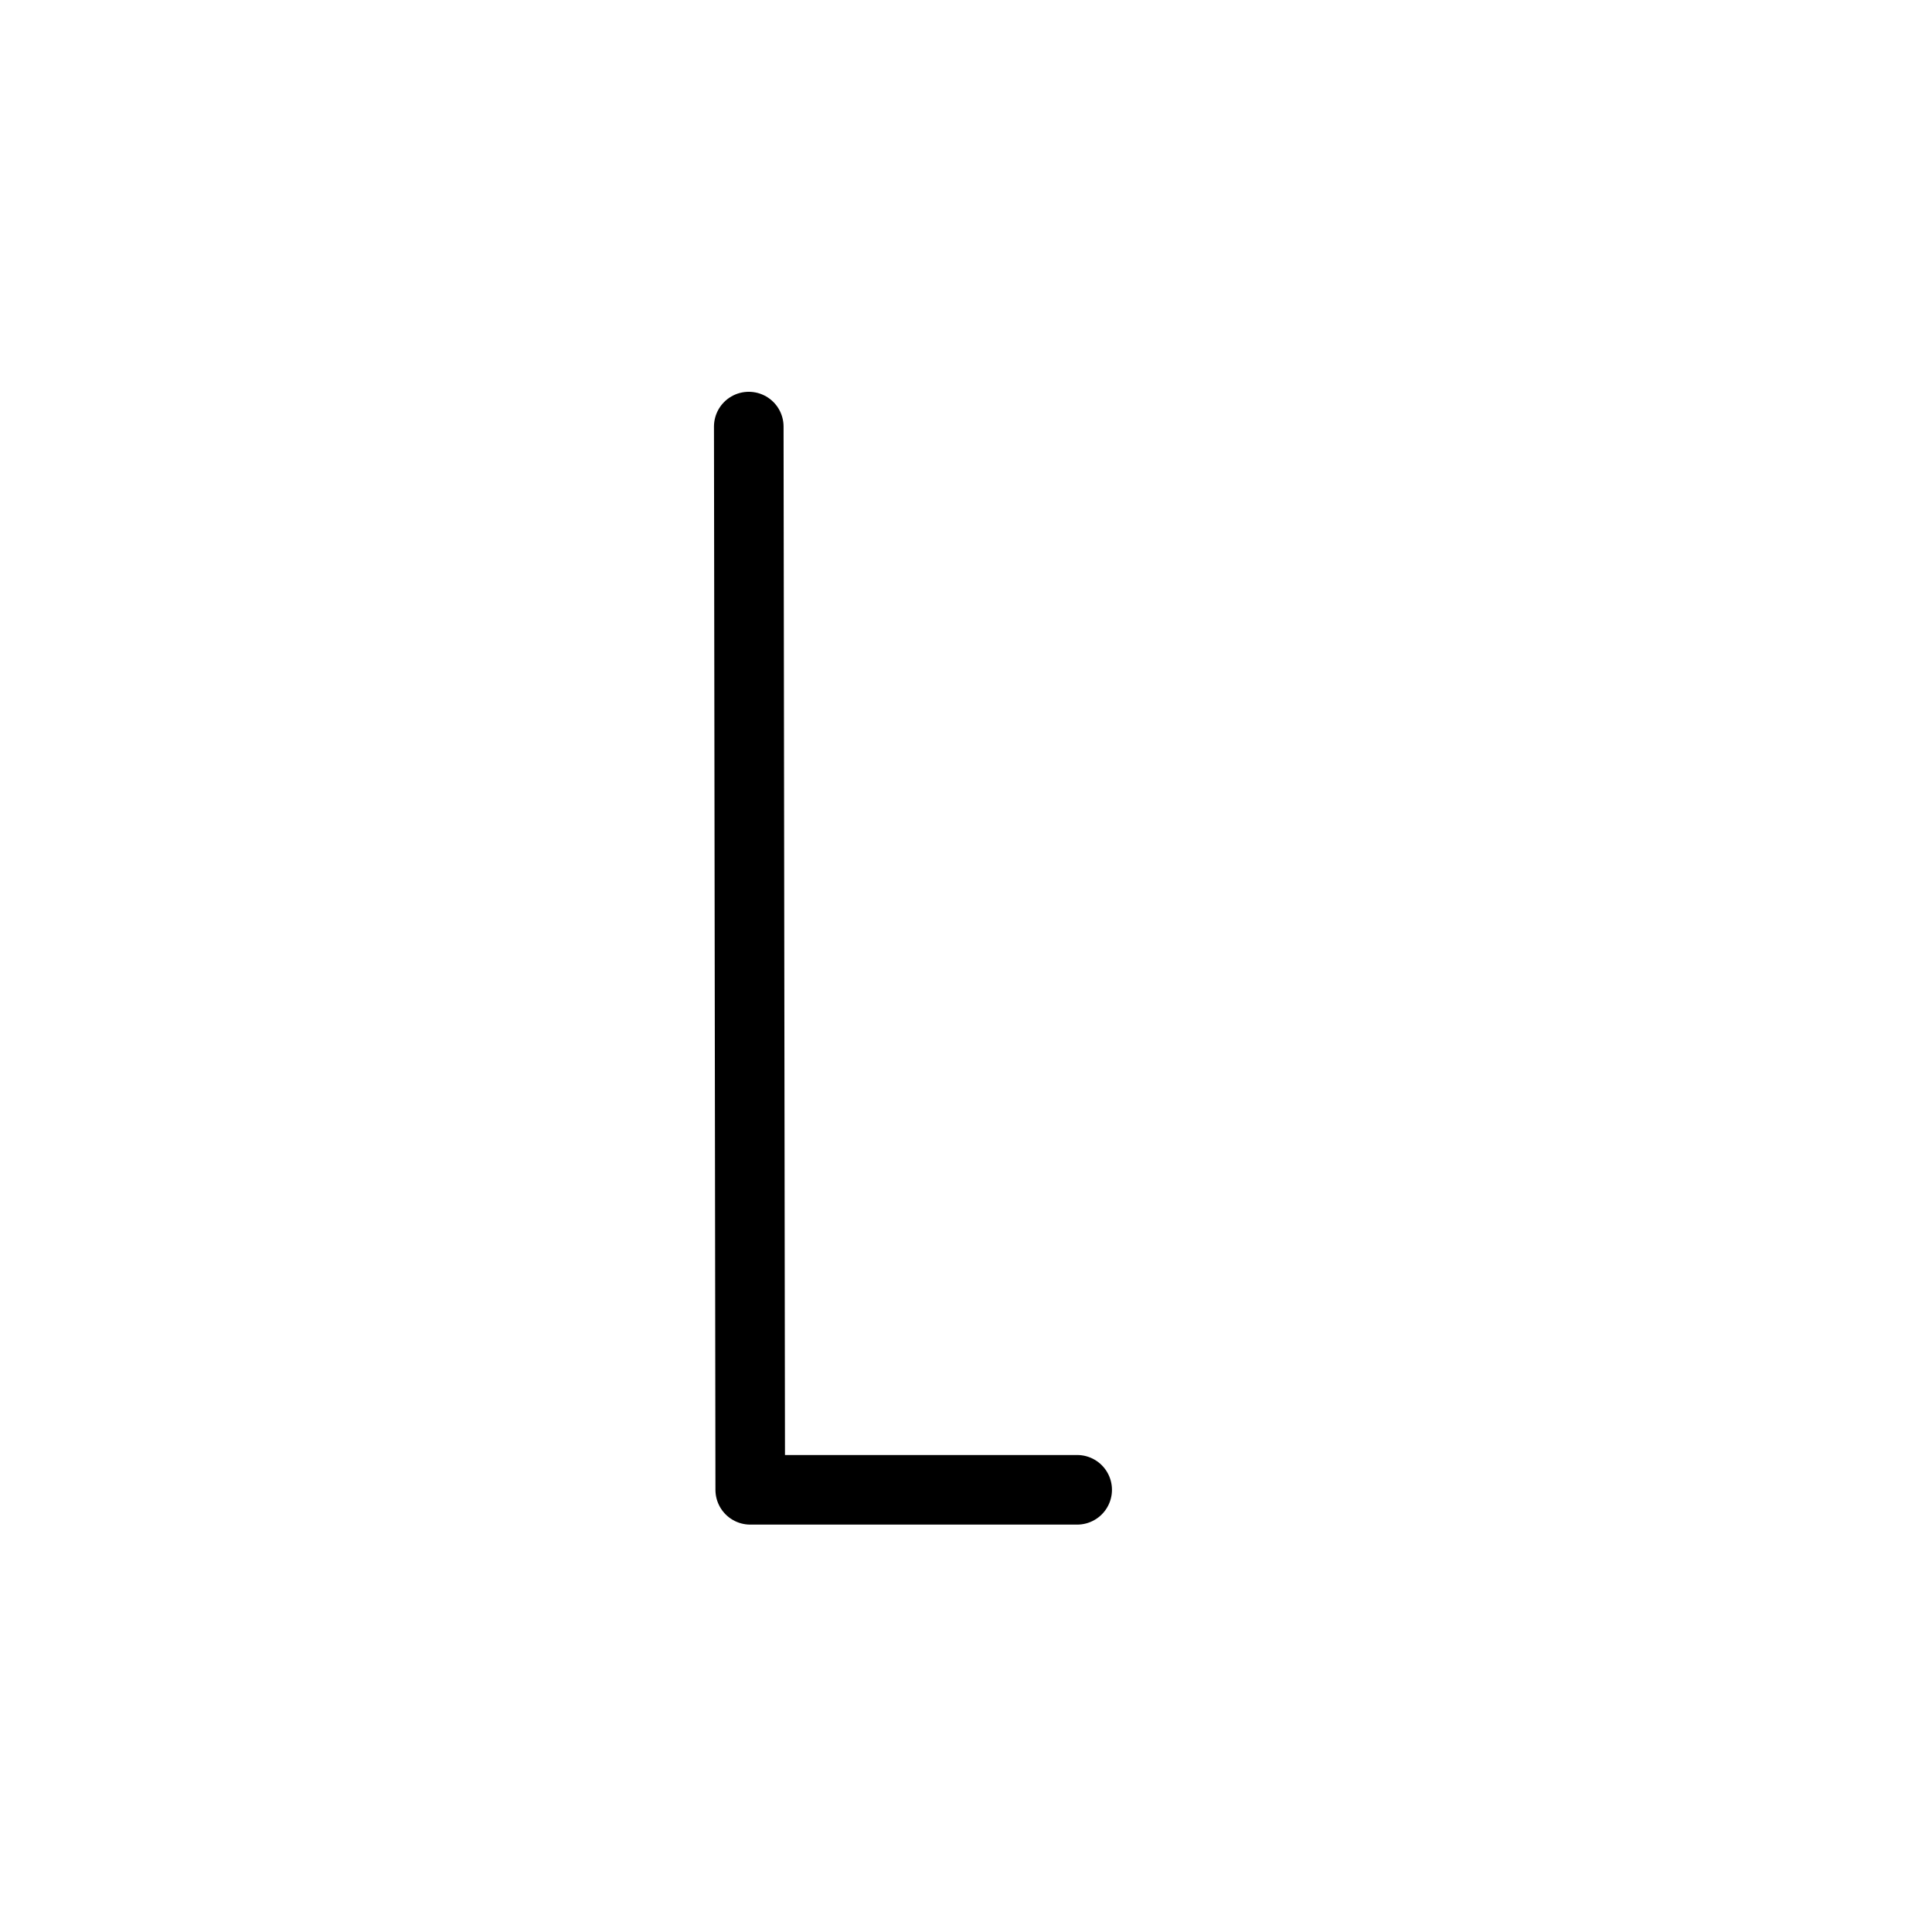
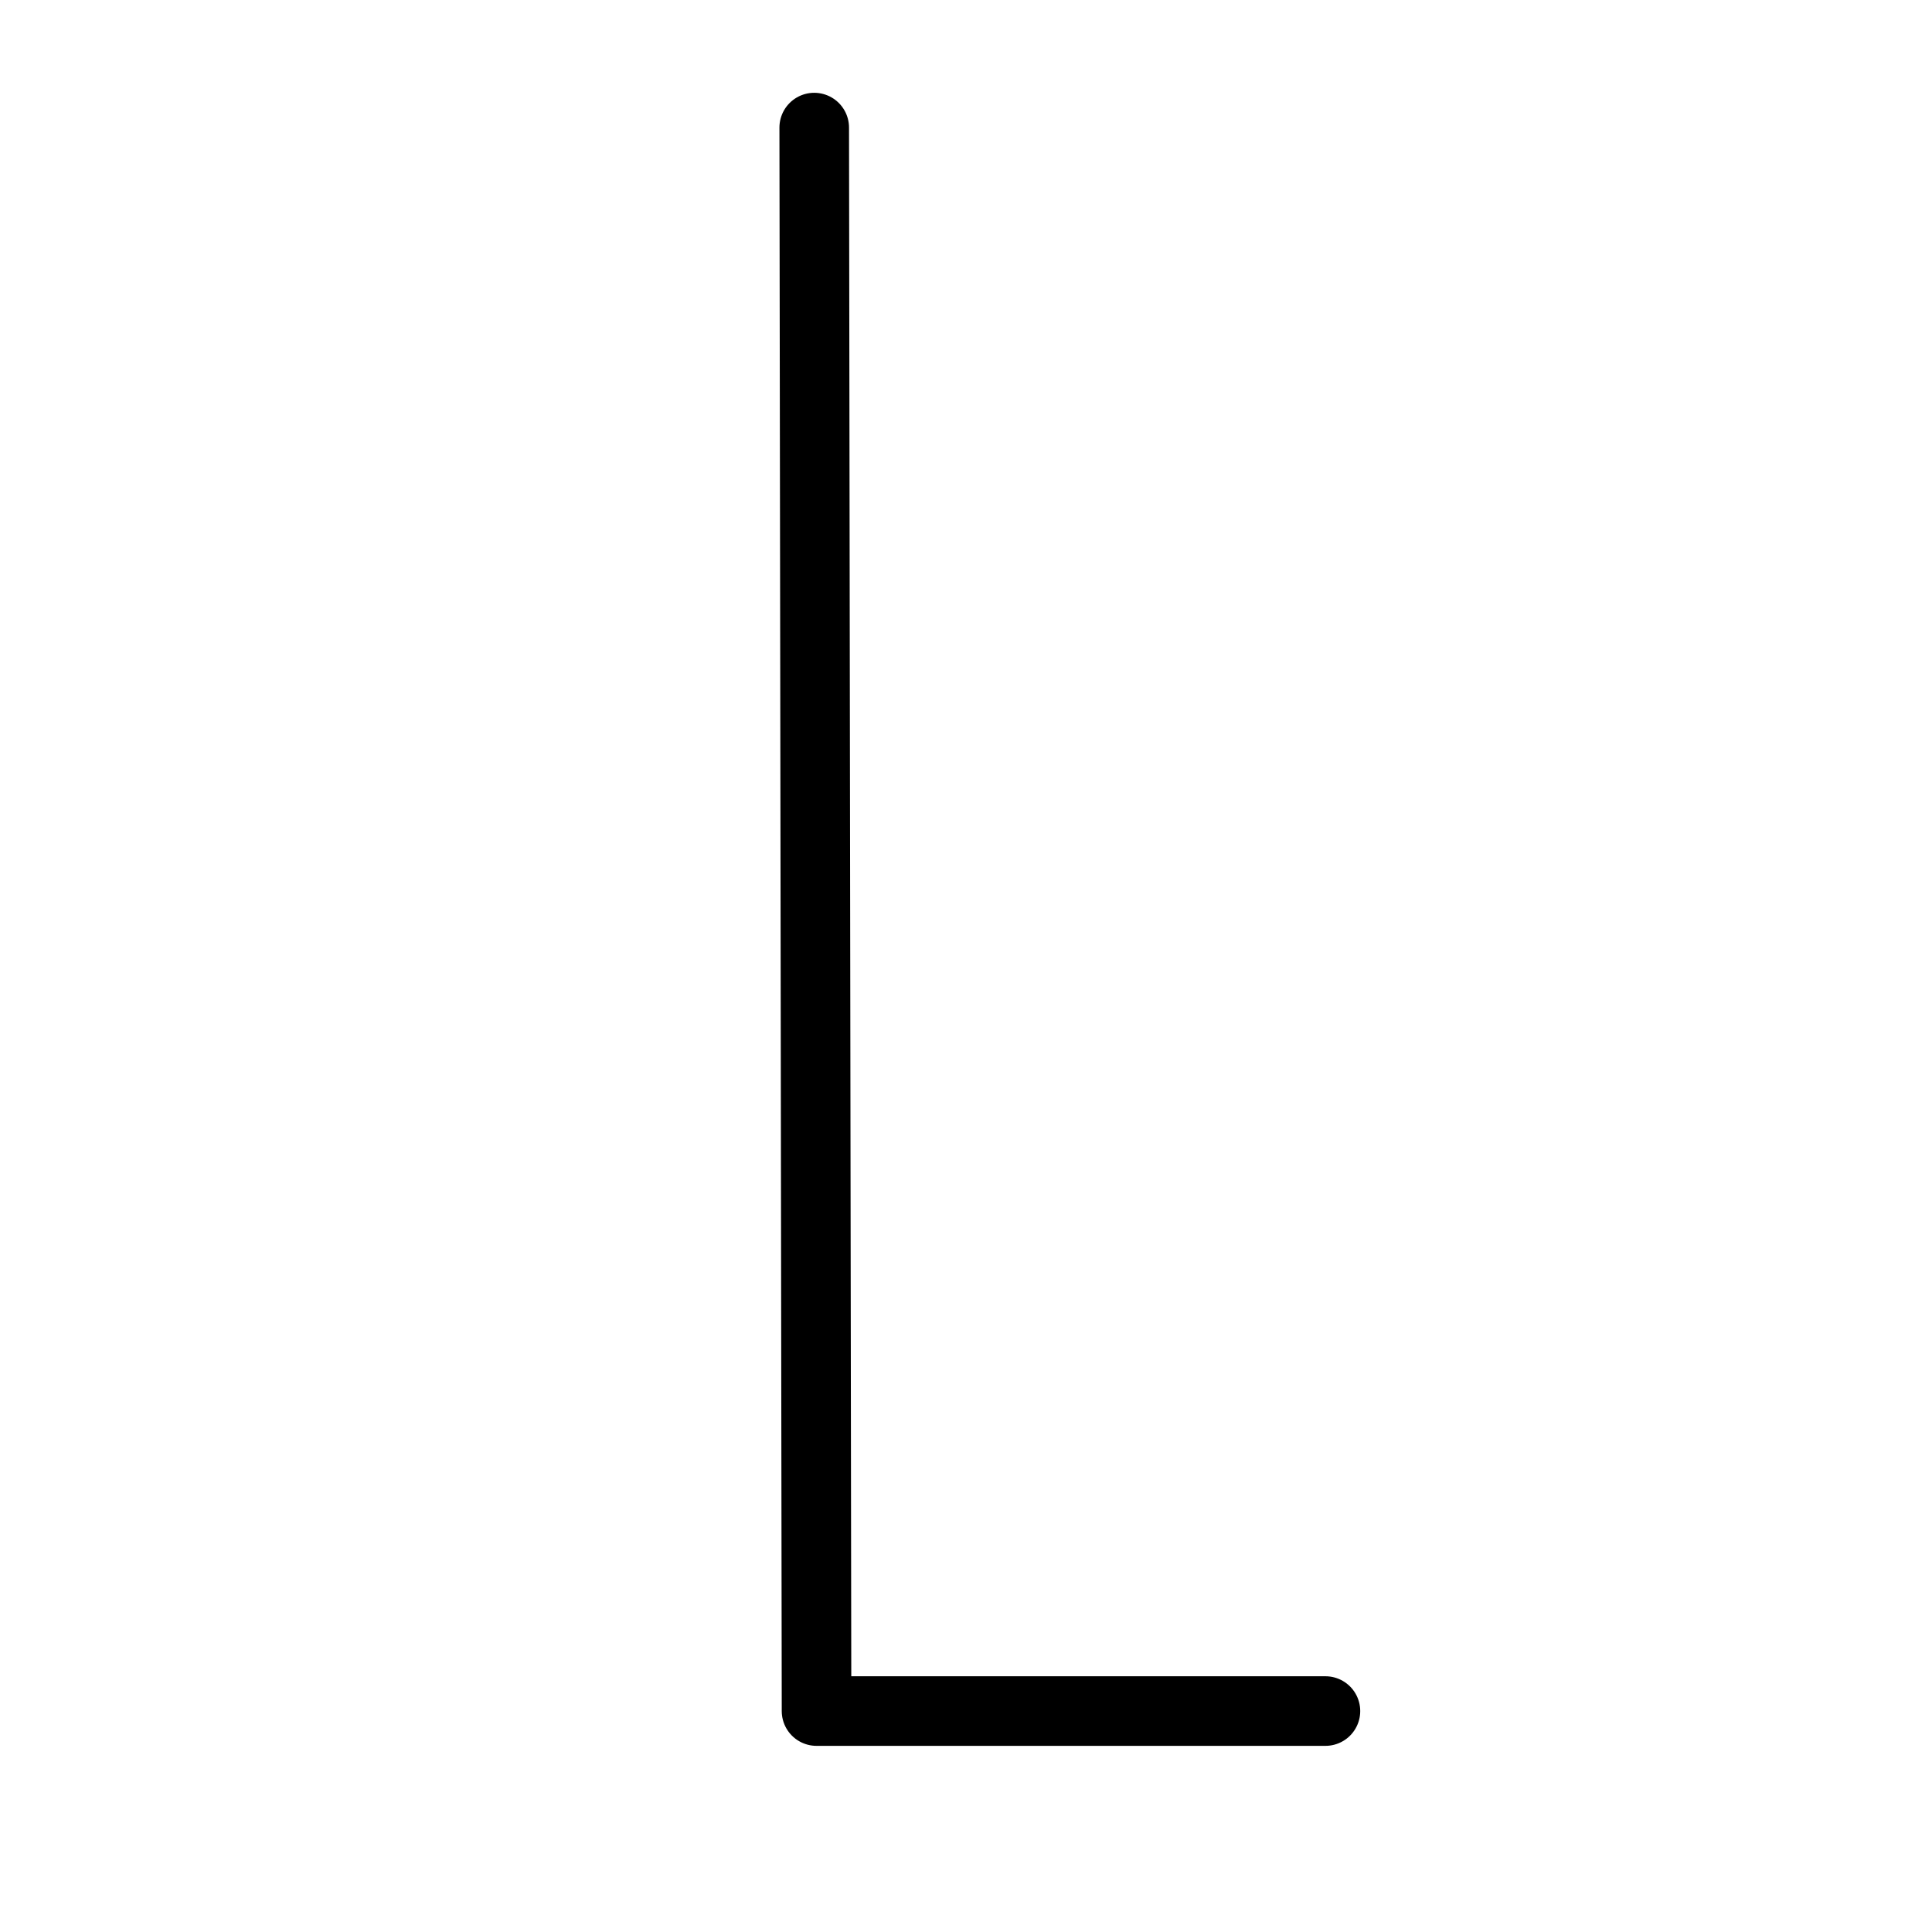
<svg xmlns="http://www.w3.org/2000/svg" width="50mm" height="50mm" viewBox="0 0 50 50" version="1.1" id="svg5">
  <defs id="defs2" />
  <g id="layer1">
-     <path style="fill:none;stroke:#000000;stroke-width:1.801;stroke-linecap:round;stroke-linejoin:round;stroke-dasharray:none;paint-order:fill markers stroke;stop-color:#000000" d="M 27.877,38.556 H 19.416 L 19.378,11.04" id="path7041" />
+     <path style="fill:none;stroke:#000000;stroke-width:1.801;stroke-linecap:round;stroke-linejoin:round;stroke-dasharray:none;paint-order:fill markers stroke;stop-color:#000000" d="M 34.302,44.282 H 21.132 L 21.072,3.302" id="path7041" />
  </g>
</svg>
